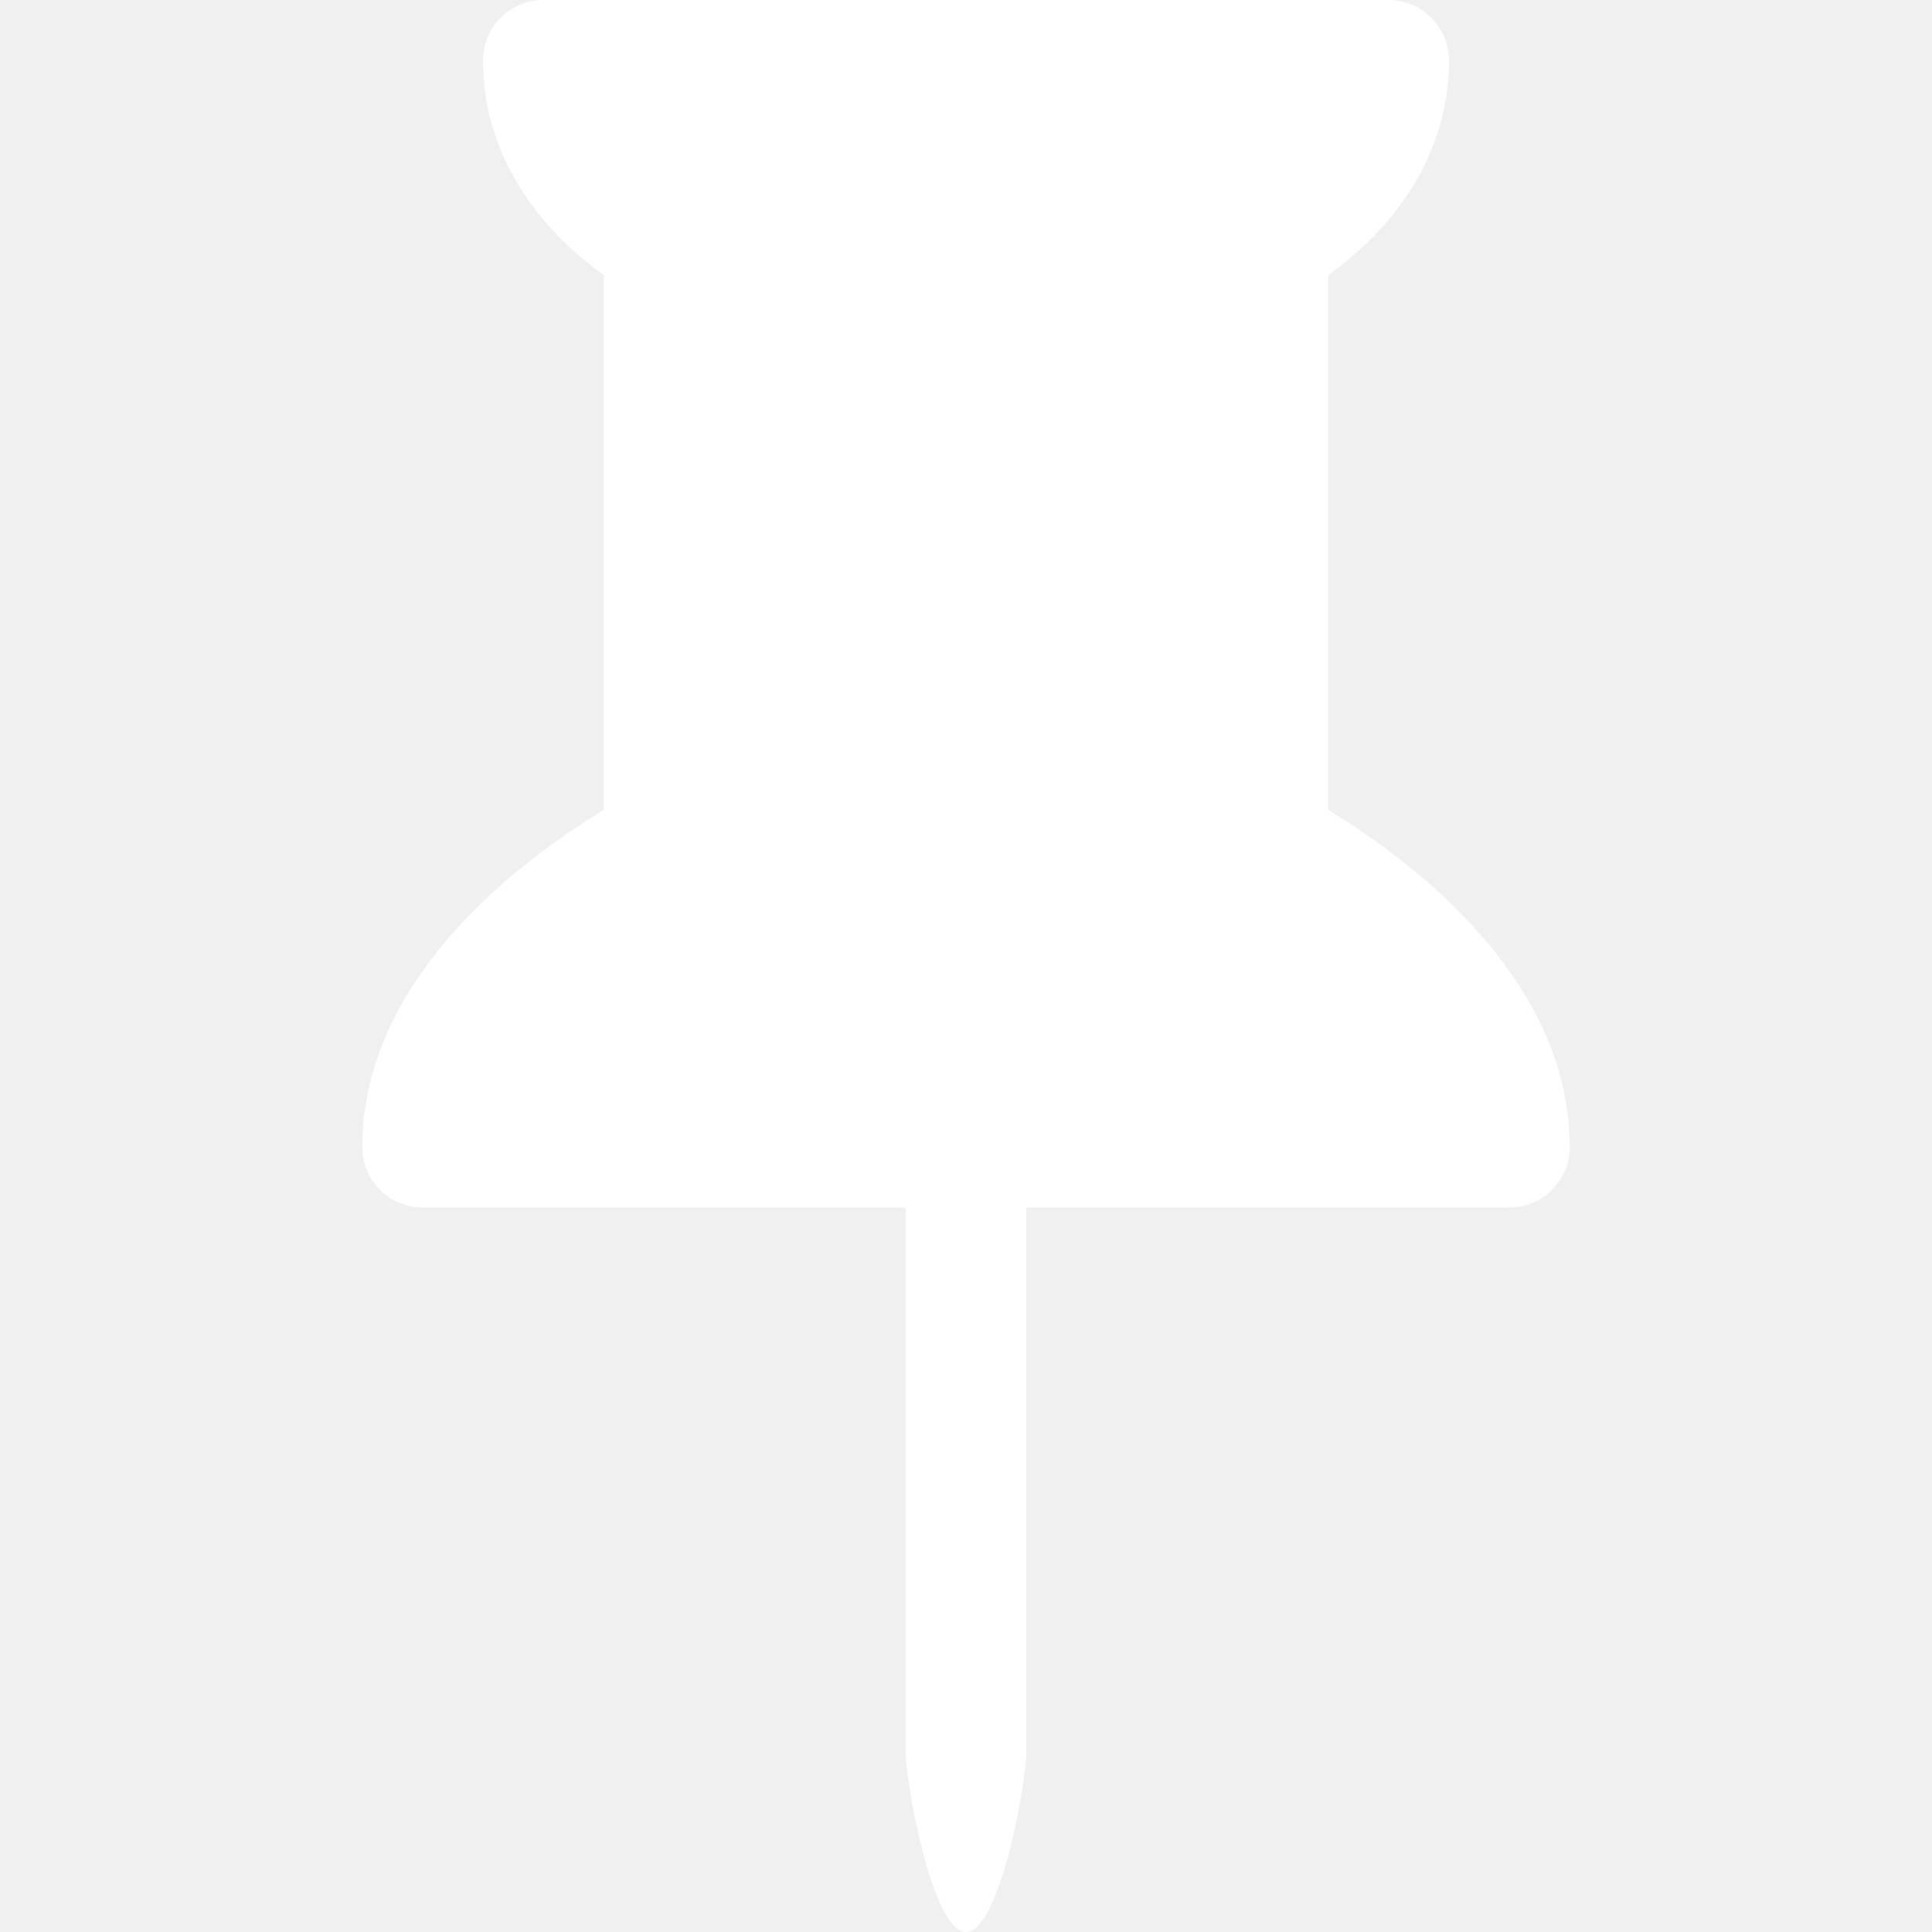
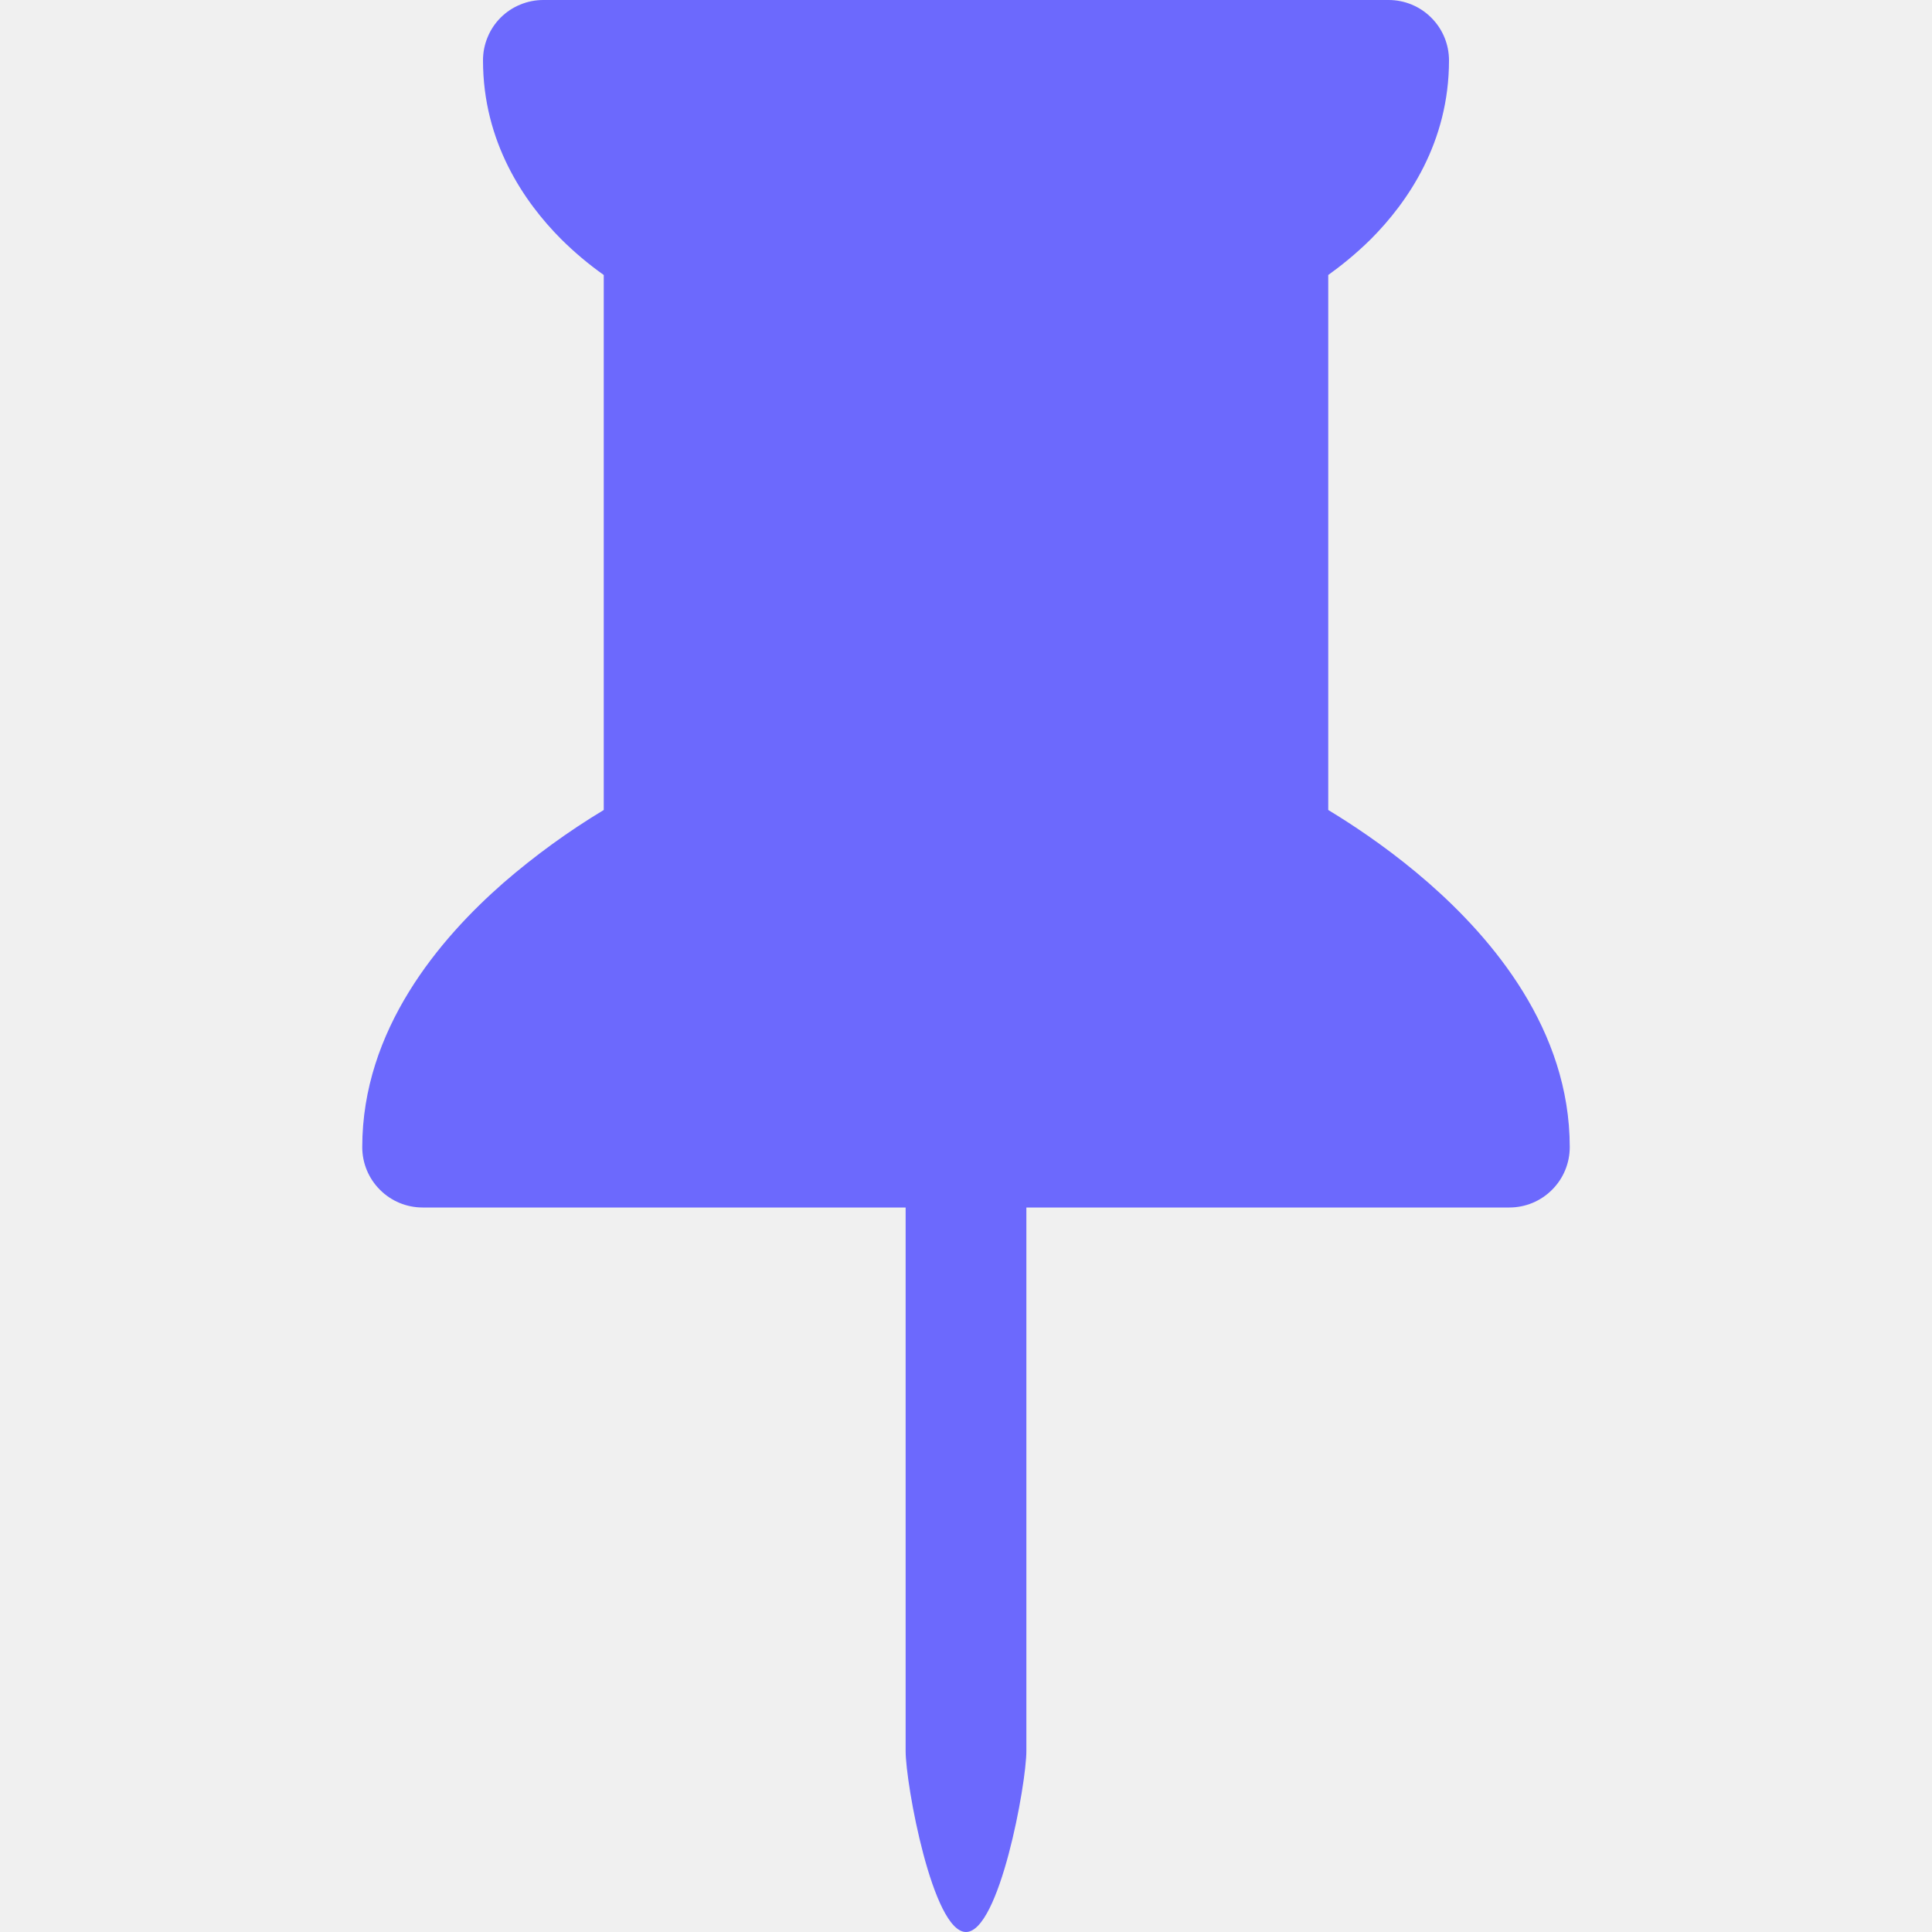
<svg xmlns="http://www.w3.org/2000/svg" width="24" height="24" viewBox="0 0 24 24" fill="none">
  <g clip-path="url(#clip0_195_2997)">
-     <path d="M6.219 0.219C6.289 0.149 6.372 0.094 6.463 0.057C6.554 0.019 6.651 -0 6.75 1.19624e-06H17.25C17.449 1.19624e-06 17.64 0.079 17.78 0.22C17.921 0.36 18 0.551 18 0.75C18 1.77 17.487 2.511 17.031 2.969C16.842 3.156 16.656 3.304 16.5 3.416V10.062L16.617 10.134C16.922 10.325 17.331 10.605 17.744 10.966C18.54 11.662 19.5 12.79 19.5 14.25C19.5 14.449 19.421 14.64 19.28 14.78C19.14 14.921 18.949 15 18.75 15H12.75V21.75C12.75 22.164 12.414 24 12 24C11.586 24 11.25 22.164 11.25 21.75V15H5.25C5.051 15 4.86 14.921 4.72 14.78C4.579 14.64 4.5 14.449 4.5 14.25C4.5 12.79 5.46 11.662 6.255 10.966C6.643 10.63 7.06 10.327 7.5 10.062V3.416C7.311 3.282 7.133 3.132 6.969 2.969C6.513 2.511 6 1.768 6 0.75C6 0.651 6.019 0.554 6.057 0.463C6.094 0.372 6.149 0.289 6.219 0.219V0.219Z" fill="white" />
+     <path d="M6.219 0.219C6.289 0.149 6.372 0.094 6.463 0.057C6.554 0.019 6.651 -0 6.75 1.19624e-06H17.25C17.449 1.19624e-06 17.64 0.079 17.78 0.22C17.921 0.36 18 0.551 18 0.75C18 1.77 17.487 2.511 17.031 2.969C16.842 3.156 16.656 3.304 16.5 3.416V10.062L16.617 10.134C16.922 10.325 17.331 10.605 17.744 10.966C18.54 11.662 19.5 12.79 19.5 14.25C19.5 14.449 19.421 14.64 19.28 14.78C19.14 14.921 18.949 15 18.75 15H12.75V21.75C12.75 22.164 12.414 24 12 24C11.586 24 11.25 22.164 11.25 21.75V15H5.25C5.051 15 4.86 14.921 4.72 14.78C4.579 14.64 4.5 14.449 4.5 14.25C4.5 12.79 5.46 11.662 6.255 10.966C6.643 10.63 7.06 10.327 7.5 10.062V3.416C7.311 3.282 7.133 3.132 6.969 2.969C6.513 2.511 6 1.768 6 0.75C6 0.651 6.019 0.554 6.057 0.463C6.094 0.372 6.149 0.289 6.219 0.219V0.219Z" fill="#6C69FD" />
  </g>
  <defs>
    <clipPath id="clip0_195_2997">
-       <rect width="24" height="24" fill="white" />
+       <rect width="24" height="24" fill="#6C69FD" />
    </clipPath>
  </defs>
</svg>
